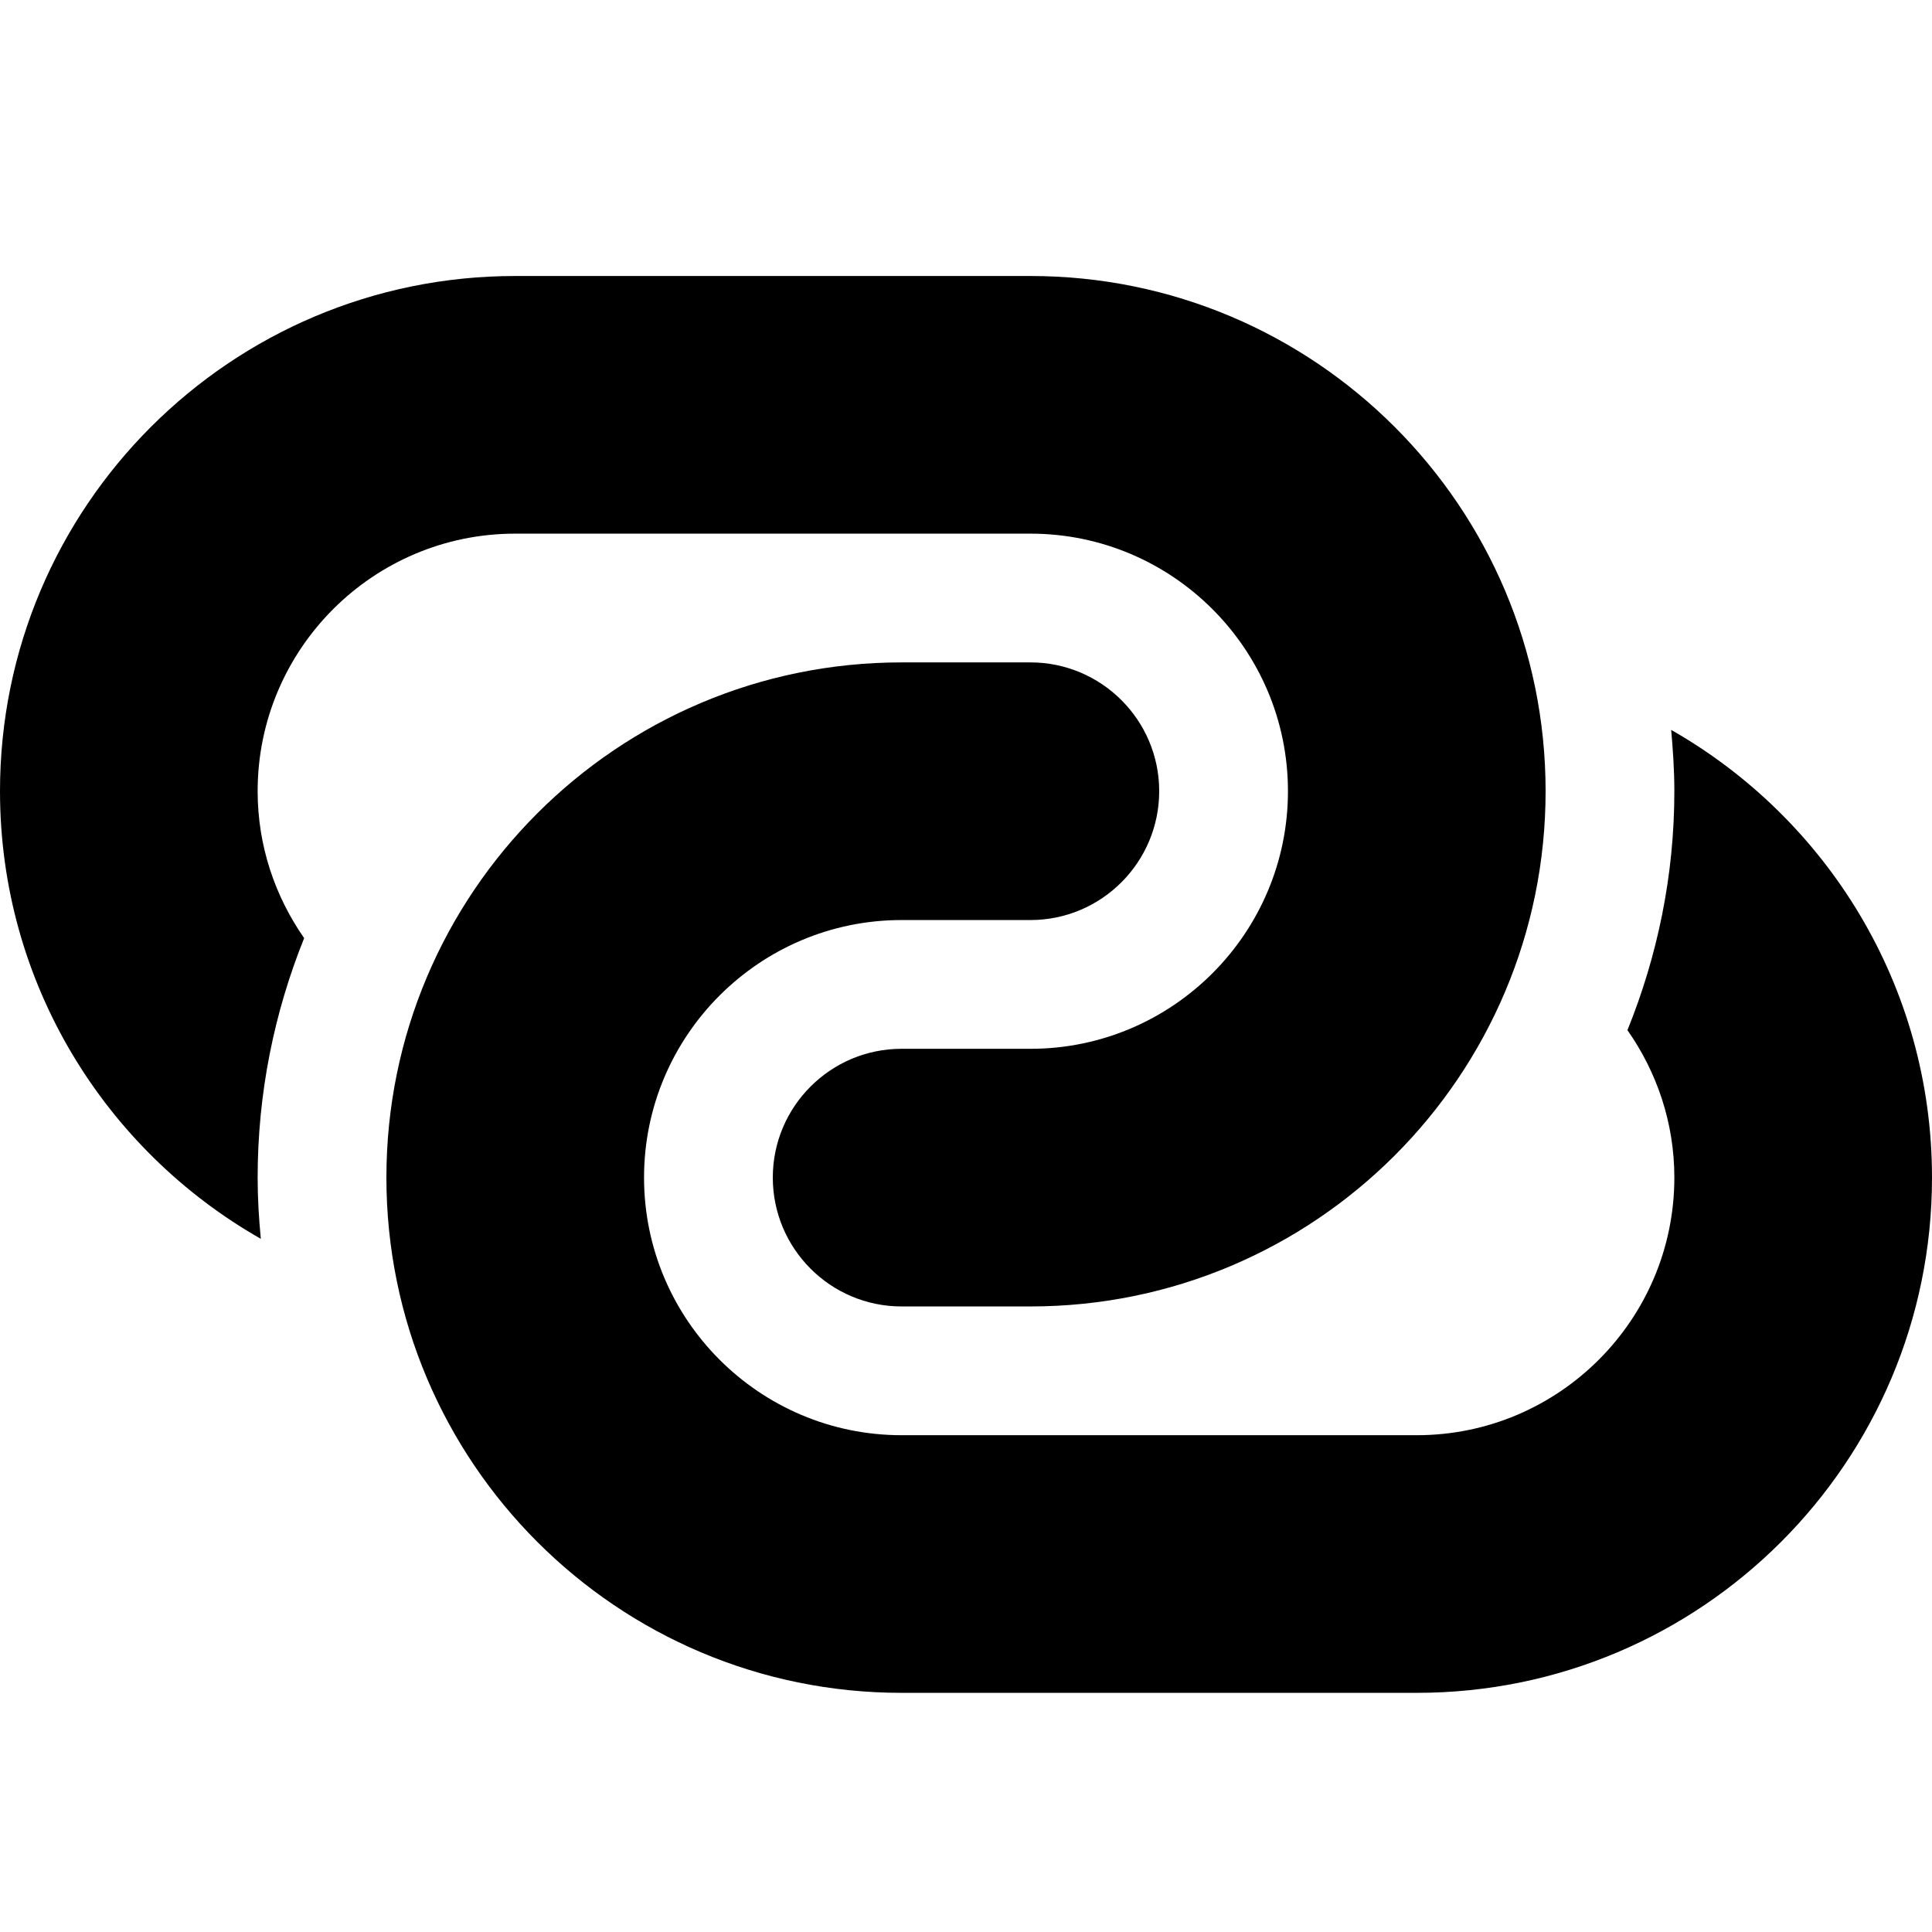
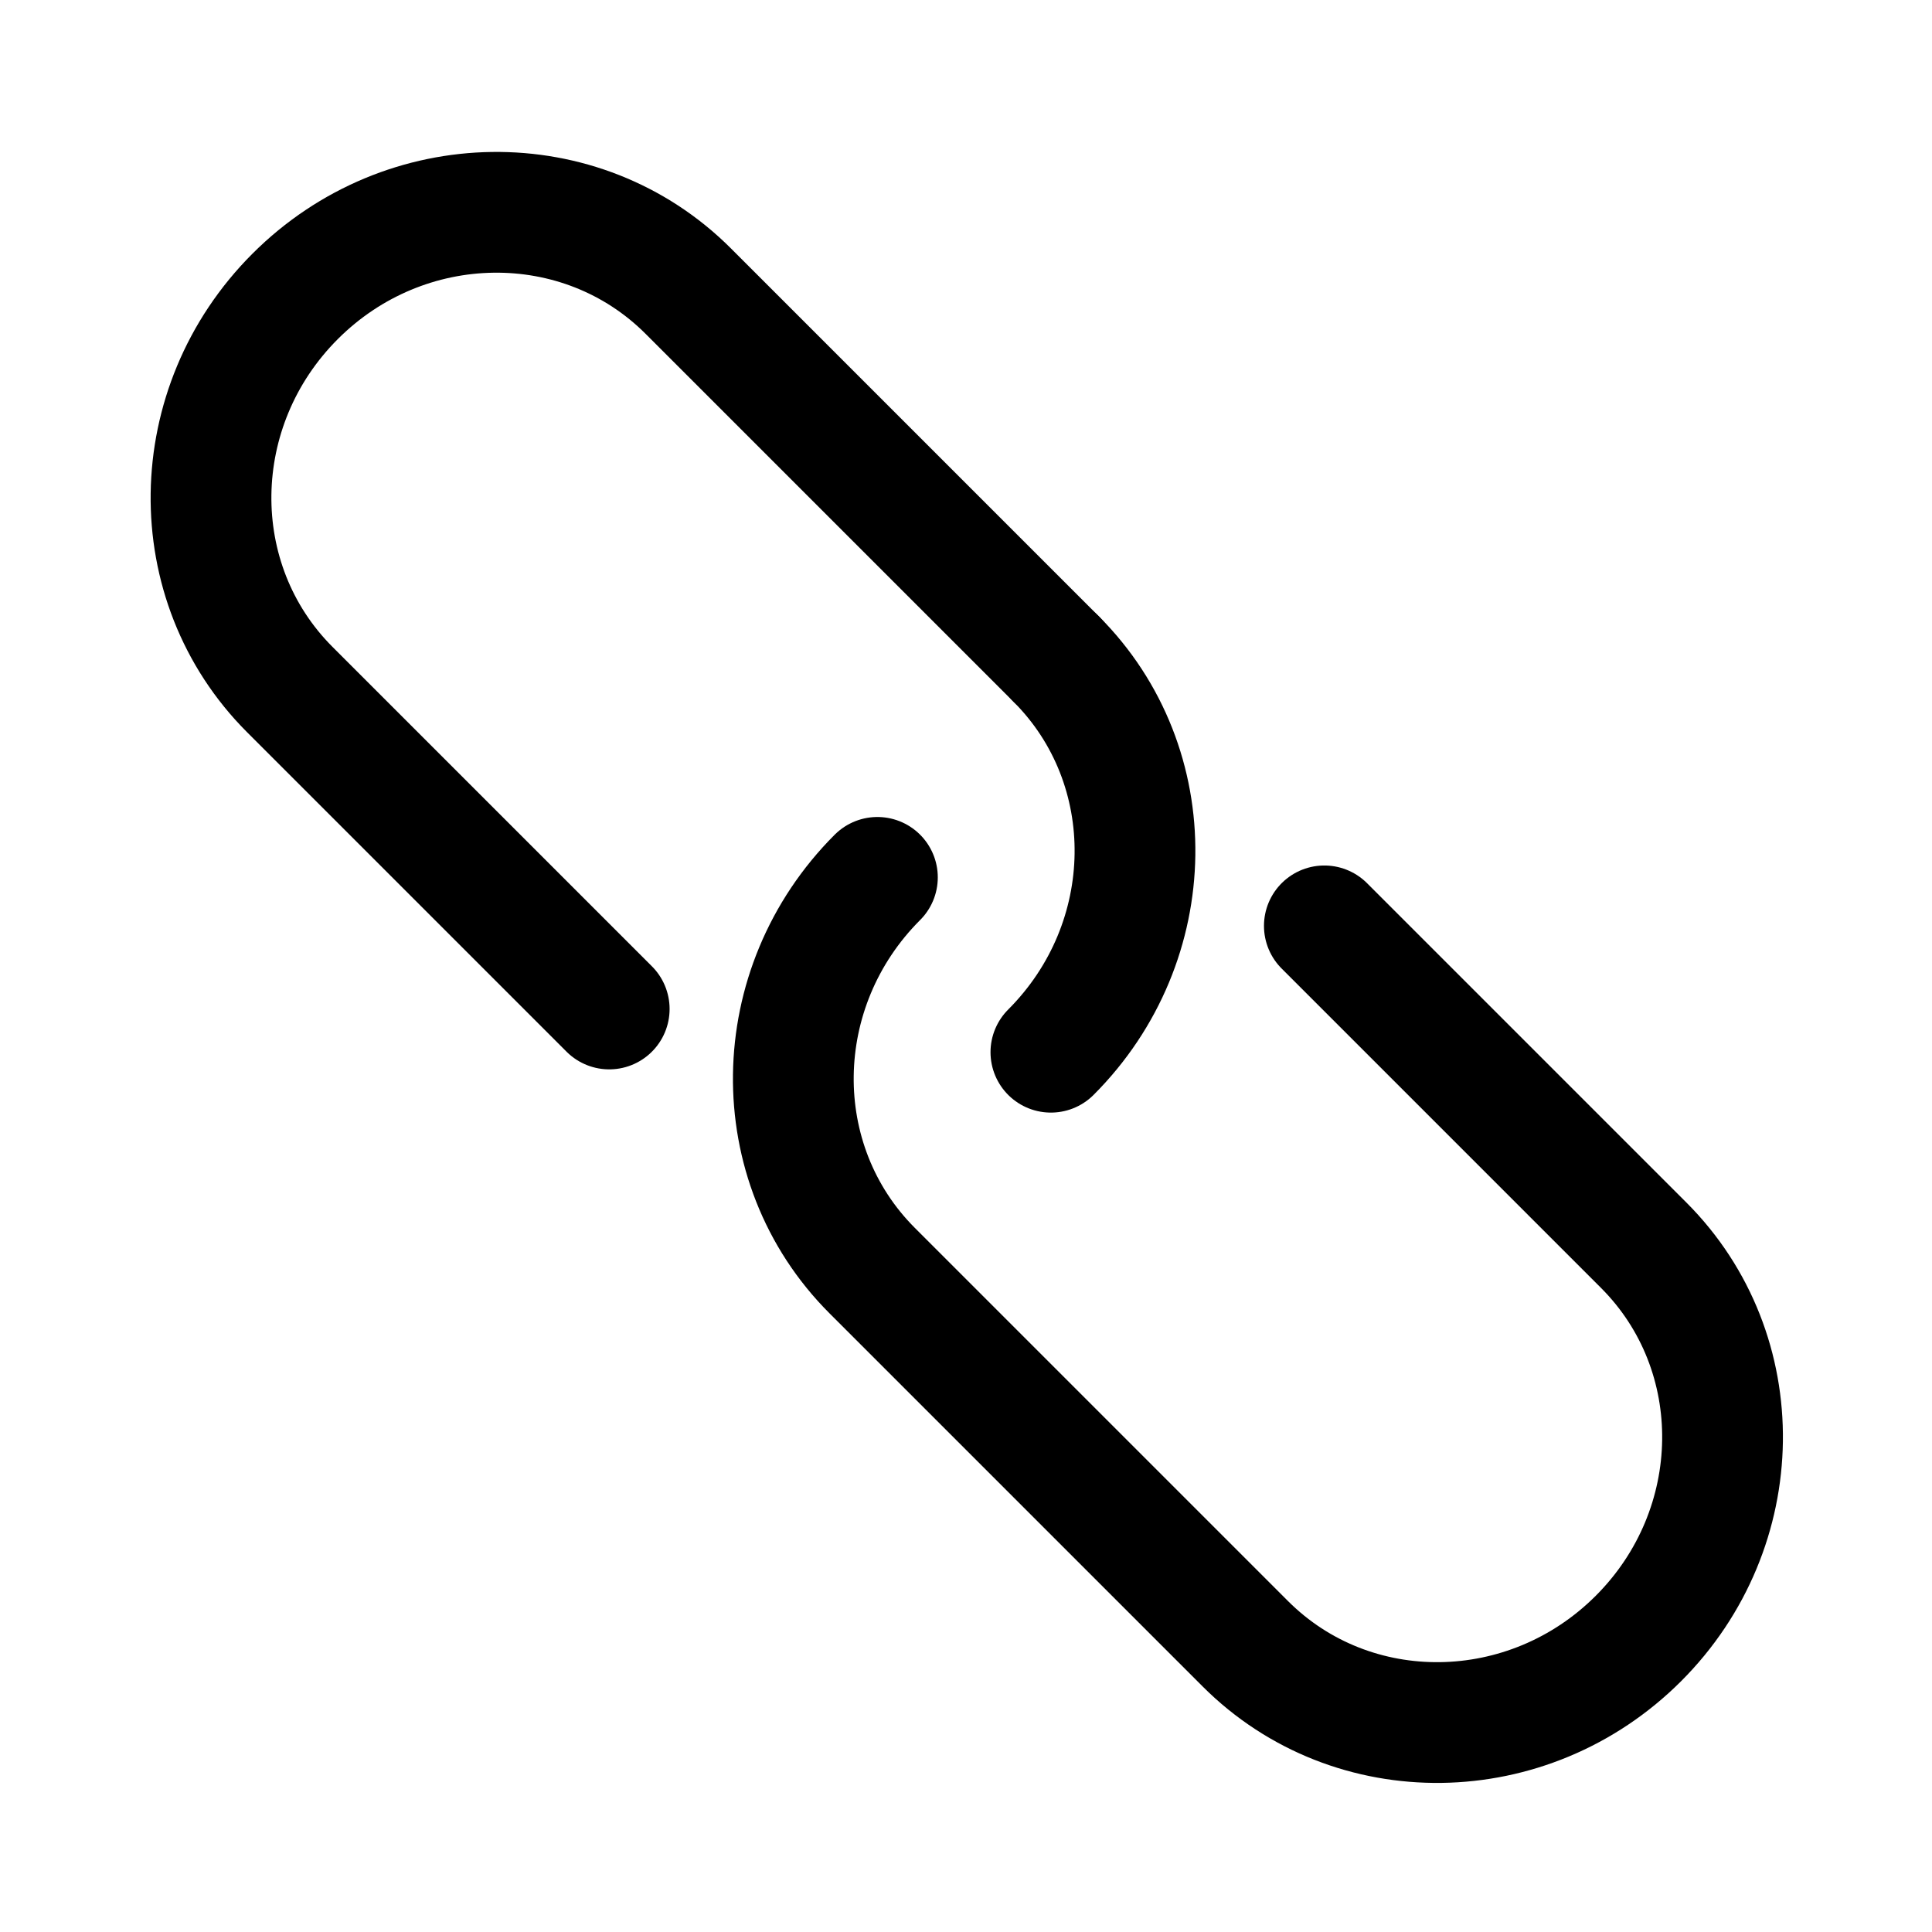
- <svg viewBox="0 0 14 14" class="typesUrl">
-   <path d="M3.733,3.867 L7.467,3.867 C8.496,3.867 9.333,4.704 9.333,5.733 C9.333,6.763 8.496,7.6 7.467,7.6 L6.533,7.6 C6.018,7.6 5.6,8.019 5.6,8.533 C5.6,9.048 6.018,9.467 6.533,9.467 L7.467,9.467 C9.528,9.467 11.2,7.795 11.2,5.733 C11.2,3.672 9.528,2 7.467,2 L3.733,2 C1.672,2 0,3.672 0,5.733 C0,7.124 0.762,8.335 1.89,8.977 C1.876,8.831 1.867,8.684 1.867,8.533 C1.867,7.92 1.988,7.334 2.204,6.798 C1.993,6.495 1.867,6.13 1.867,5.733 C1.867,4.704 2.704,3.867 3.733,3.867 Z M12.11,5.289 C12.123,5.436 12.133,5.583 12.133,5.733 C12.133,6.346 12.01,6.929 11.793,7.465 C12.006,7.768 12.133,8.136 12.133,8.533 C12.133,9.563 11.296,10.4 10.267,10.4 L6.533,10.4 C5.504,10.4 4.667,9.563 4.667,8.533 C4.667,7.504 5.504,6.667 6.533,6.667 L7.467,6.667 C7.982,6.667 8.4,6.248 8.4,5.733 C8.4,5.219 7.982,4.8 7.467,4.8 L6.533,4.8 C4.472,4.8 2.8,6.472 2.8,8.533 C2.8,10.595 4.472,12.267 6.533,12.267 L10.267,12.267 C12.328,12.267 14,10.595 14,8.533 C14,7.143 13.238,5.932 12.11,5.289 Z" />
+ <svg xmlns="http://www.w3.org/2000/svg" width="24" height="24" viewBox="0 0 48 48" fill="none">
+   <path d="M26.24 16.373L17.1 7.233C14.439 4.572 10.065 4.63 7.332 7.364C4.598 10.098 4.539 14.471 7.201 17.133L15.136 25.068" stroke="currentColor" stroke-width="3" stroke-linecap="round" stroke-linejoin="round" />
+   <path d="M32.903 23.003L40.838 30.938C43.499 33.6 43.441 37.973 40.707 40.707C37.973 43.441 33.6 43.499 30.939 40.838L21.799 31.698" stroke="currentColor" stroke-width="3" stroke-linecap="round" stroke-linejoin="round" />
+   <path d="M26.109 26.142C28.843 23.408 28.902 19.034 26.24 16.373" stroke="currentColor" stroke-width="3" stroke-linecap="round" stroke-linejoin="round" />
+   <path d="M21.799 21.798C19.065 24.532 19.007 28.906 21.668 31.567" stroke="currentColor" stroke-width="3" stroke-linecap="round" stroke-linejoin="round" />
</svg>
